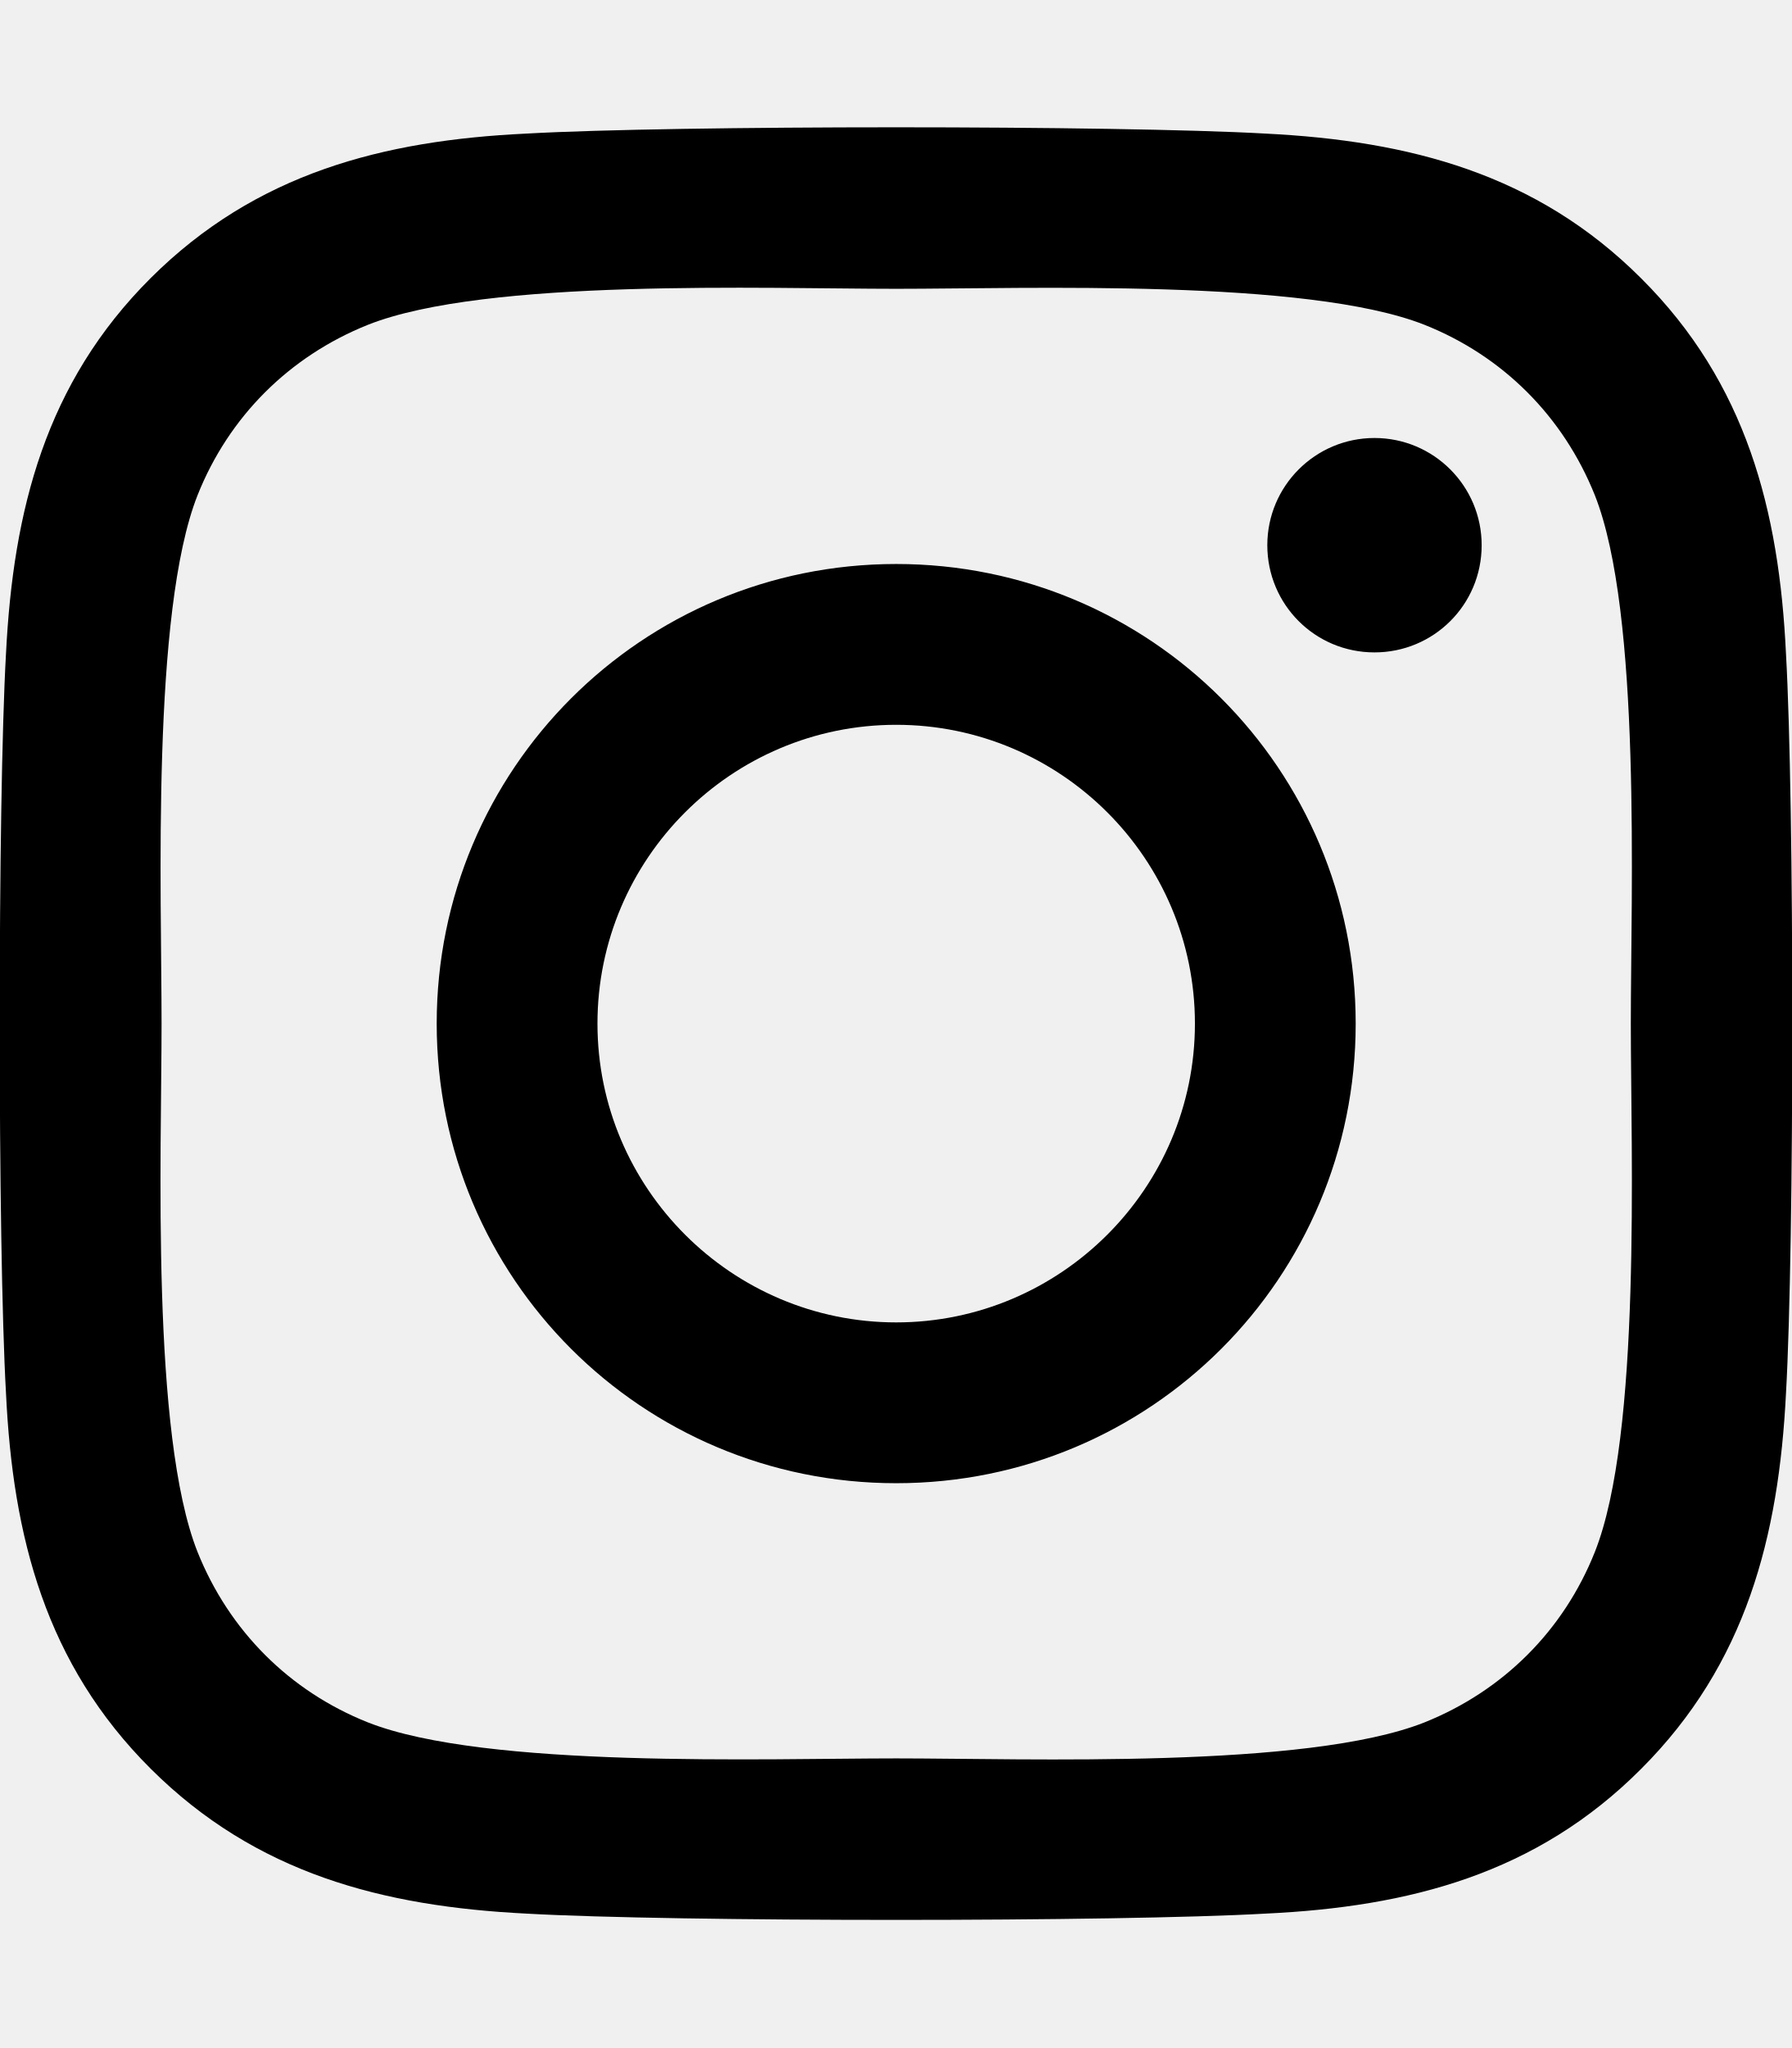
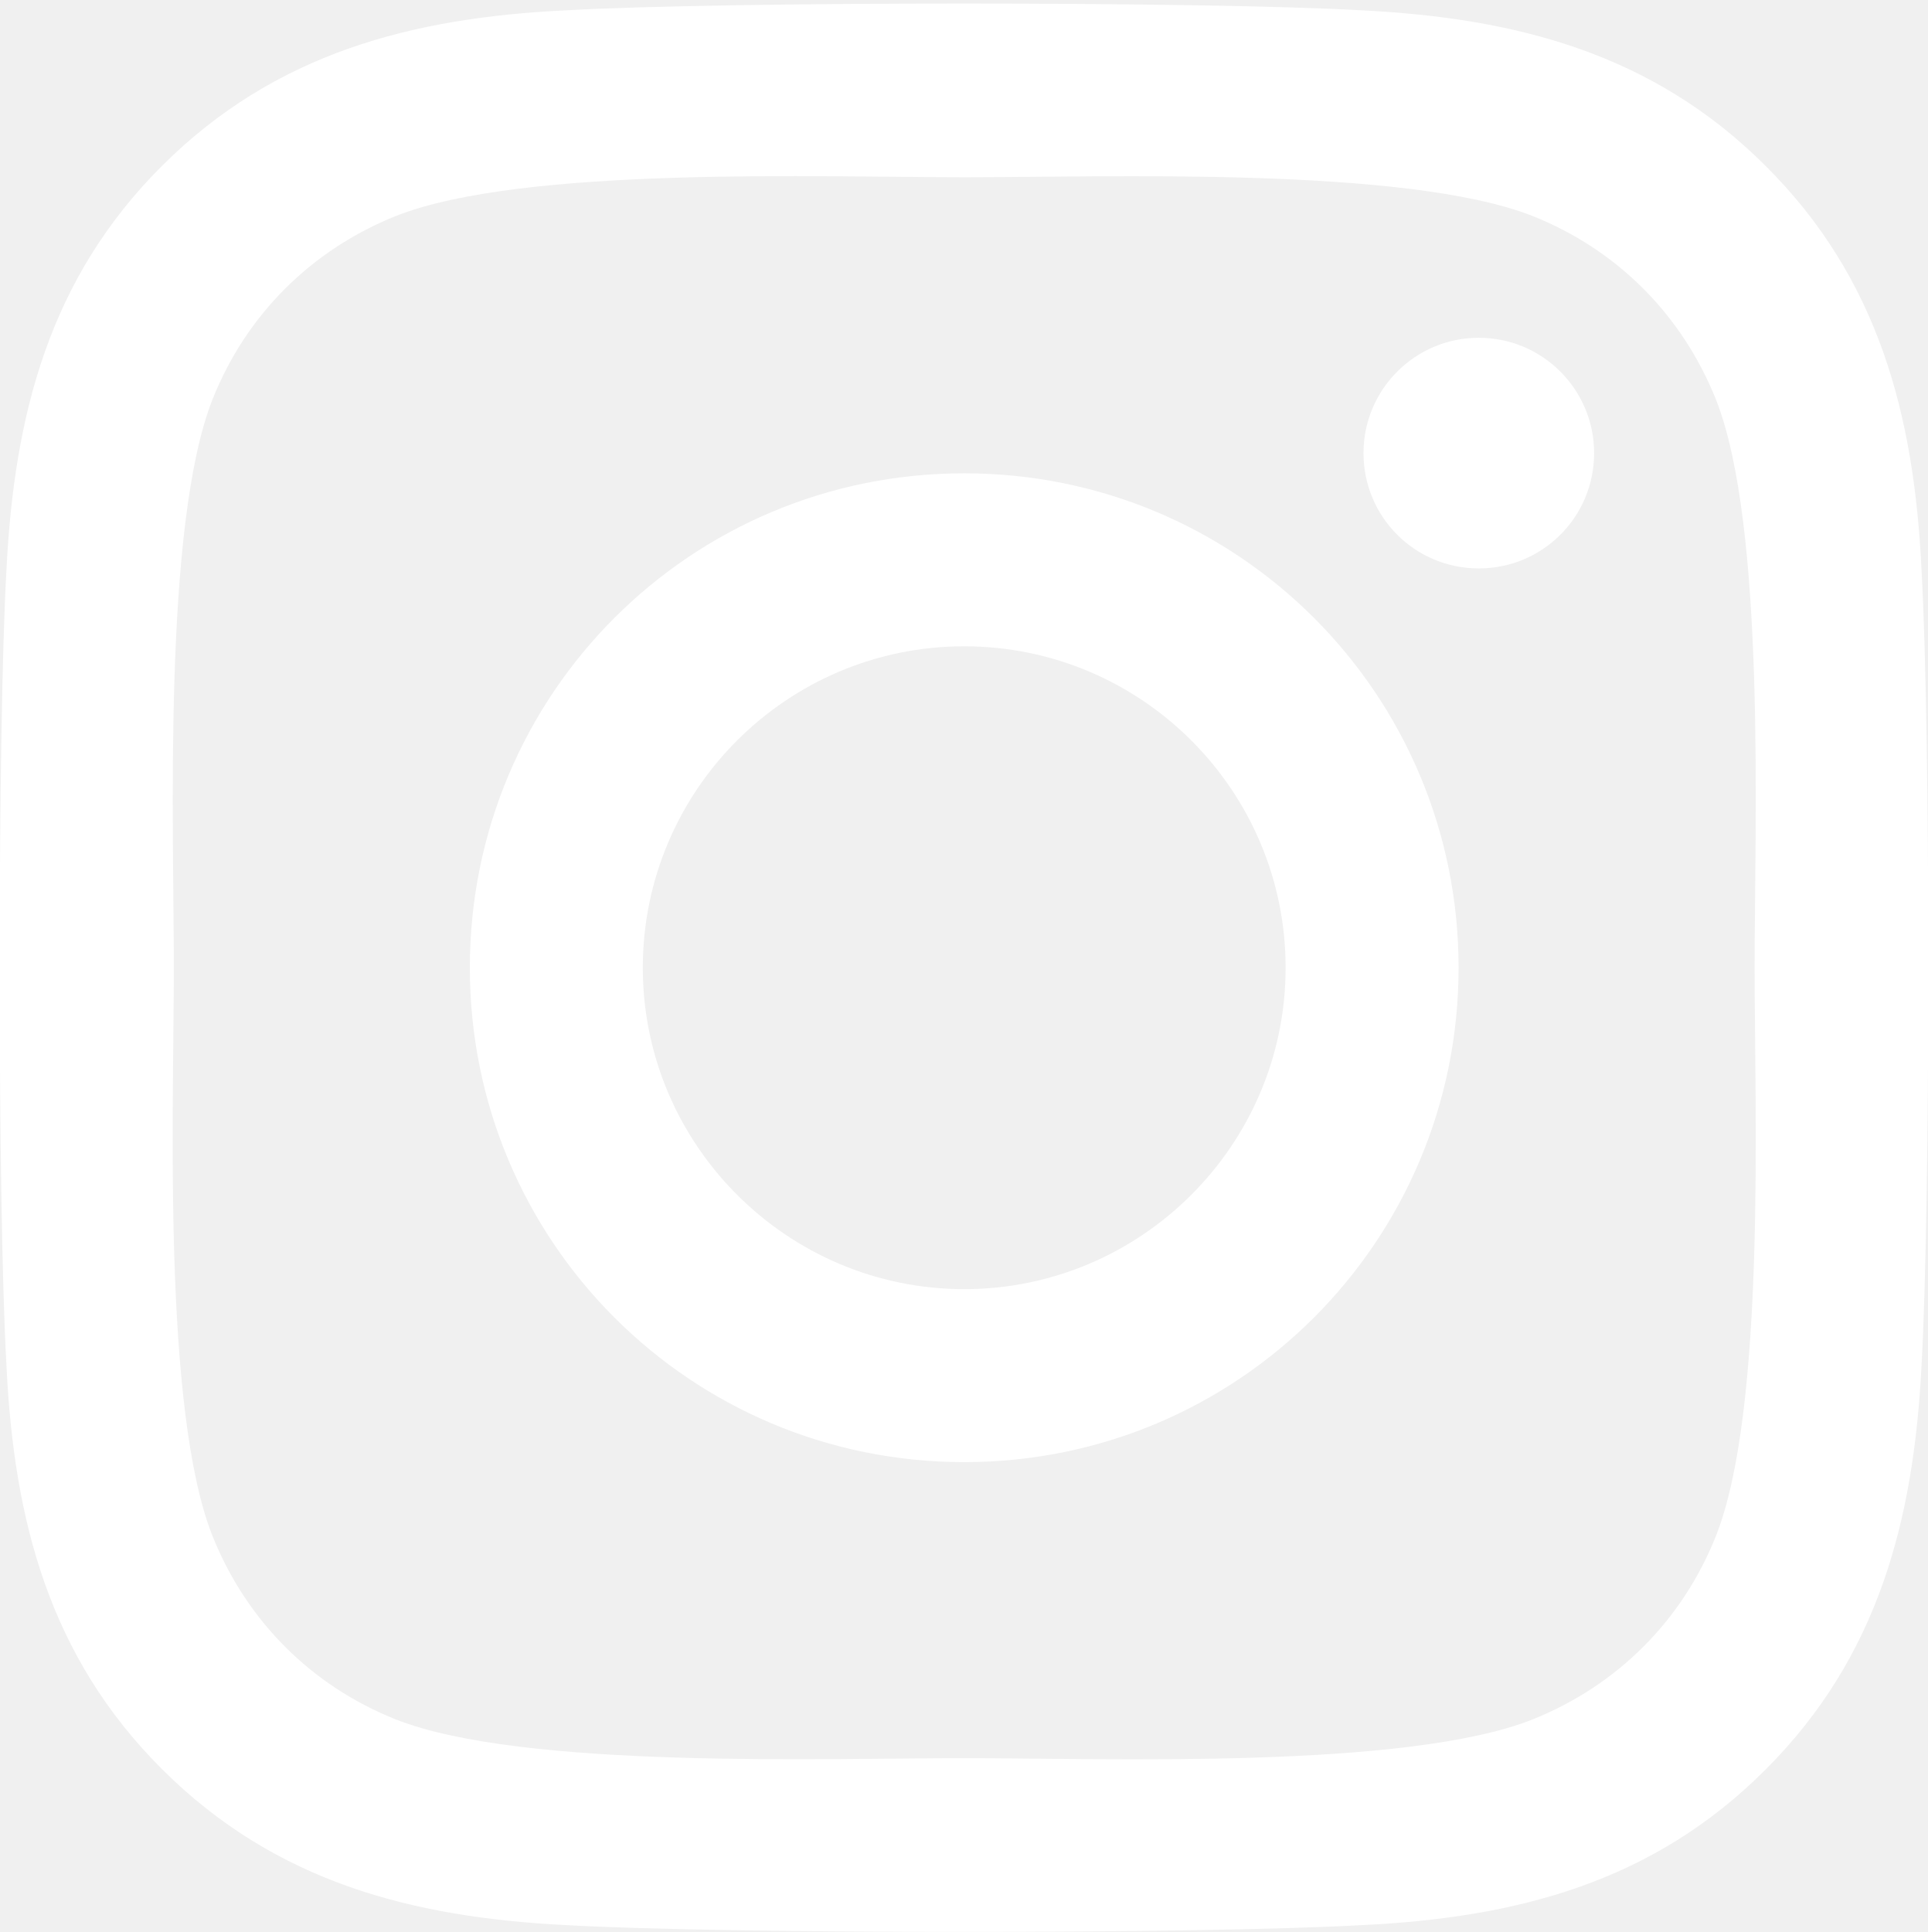
- <svg xmlns="http://www.w3.org/2000/svg" aria-hidden="true" focusable="false" data-prefix="fab" data-icon="instagram" class="svg-inline--fa fa-instagram fa-w-14" role="img" viewBox="0 0 448 512">
-   <path fill="currentColor" d="M224.1 141c-63.6 0-114.9 51.3-114.9 114.9s51.3 114.9 114.9 114.9S339 319.5 339 255.9 287.7 141 224.1 141zm0 189.6c-41.1 0-74.7-33.5-74.7-74.7s33.5-74.7 74.7-74.7 74.7 33.5 74.7 74.7-33.6 74.7-74.7 74.7zm146.4-194.3c0 14.9-12 26.8-26.8 26.8-14.9 0-26.8-12-26.8-26.8s12-26.8 26.8-26.8 26.8 12 26.8 26.8zm76.1 27.2c-1.7-35.9-9.9-67.7-36.2-93.9-26.2-26.2-58-34.4-93.9-36.2-37-2.1-147.9-2.1-184.9 0-35.8 1.7-67.6 9.9-93.9 36.1s-34.4 58-36.2 93.9c-2.1 37-2.1 147.9 0 184.9 1.7 35.9 9.9 67.7 36.2 93.9s58 34.4 93.9 36.2c37 2.1 147.9 2.1 184.9 0 35.9-1.7 67.7-9.9 93.9-36.2 26.2-26.2 34.4-58 36.2-93.9 2.1-37 2.1-147.8 0-184.8zM398.8 388c-7.8 19.6-22.9 34.7-42.6 42.6-29.5 11.7-99.5 9-132.1 9s-102.7 2.6-132.1-9c-19.6-7.8-34.7-22.9-42.6-42.6-11.7-29.5-9-99.5-9-132.1s-2.6-102.7 9-132.1c7.8-19.6 22.9-34.7 42.6-42.6 29.5-11.7 99.5-9 132.1-9s102.7-2.6 132.1 9c19.6 7.8 34.7 22.9 42.6 42.6 11.7 29.5 9 99.5 9 132.1s2.7 102.7-9 132.1z" />
+ <svg xmlns="http://www.w3.org/2000/svg" width="448" height="449" viewBox="0 0 448 449" fill="none">
+   <path d="M224.1 110C160.5 110 109.2 161.3 109.2 224.9C109.2 288.5 160.5 339.8 224.1 339.8C287.7 339.8 339 288.5 339 224.9C339 161.3 287.7 110 224.1 110ZM224.1 299.6C183 299.6 149.4 266.1 149.4 224.9C149.4 183.7 182.9 150.2 224.1 150.2C265.3 150.2 298.8 183.7 298.8 224.9C298.8 266.1 265.2 299.6 224.1 299.6V299.6ZM370.5 105.3C370.5 120.2 358.5 132.1 343.7 132.1C328.8 132.1 316.9 120.1 316.9 105.3C316.9 90.5 328.9 78.5 343.7 78.5C358.5 78.5 370.5 90.5 370.5 105.3ZM446.6 132.5C444.9 96.6 436.7 64.8 410.4 38.6C384.2 12.4 352.4 4.2 316.5 2.4C279.5 0.3 168.6 0.3 131.6 2.4C95.8 4.1 64 12.3 37.7 38.5C11.4 64.7 3.3 96.5 1.5 132.4C-0.6 169.4 -0.6 280.3 1.5 317.3C3.2 353.2 11.4 385 37.7 411.2C64 437.4 95.7 445.6 131.6 447.4C168.6 449.5 279.5 449.5 316.5 447.4C352.4 445.7 384.2 437.5 410.4 411.2C436.6 385 444.8 353.2 446.6 317.3C448.7 280.3 448.7 169.5 446.6 132.5V132.5ZM398.8 357C391 376.6 375.9 391.7 356.2 399.6C326.7 411.3 256.7 408.6 224.1 408.6C191.5 408.6 121.4 411.2 92 399.6C72.4 391.8 57.3 376.7 49.4 357C37.7 327.5 40.4 257.5 40.4 224.9C40.4 192.3 37.8 122.2 49.4 92.8C57.2 73.2 72.3 58.1 92 50.2C121.5 38.5 191.5 41.2 224.1 41.2C256.7 41.2 326.8 38.6 356.2 50.2C375.8 58 390.9 73.1 398.8 92.8C410.5 122.3 407.8 192.3 407.8 224.9C407.8 257.5 410.5 327.6 398.8 357Z" fill="white" />
</svg>
